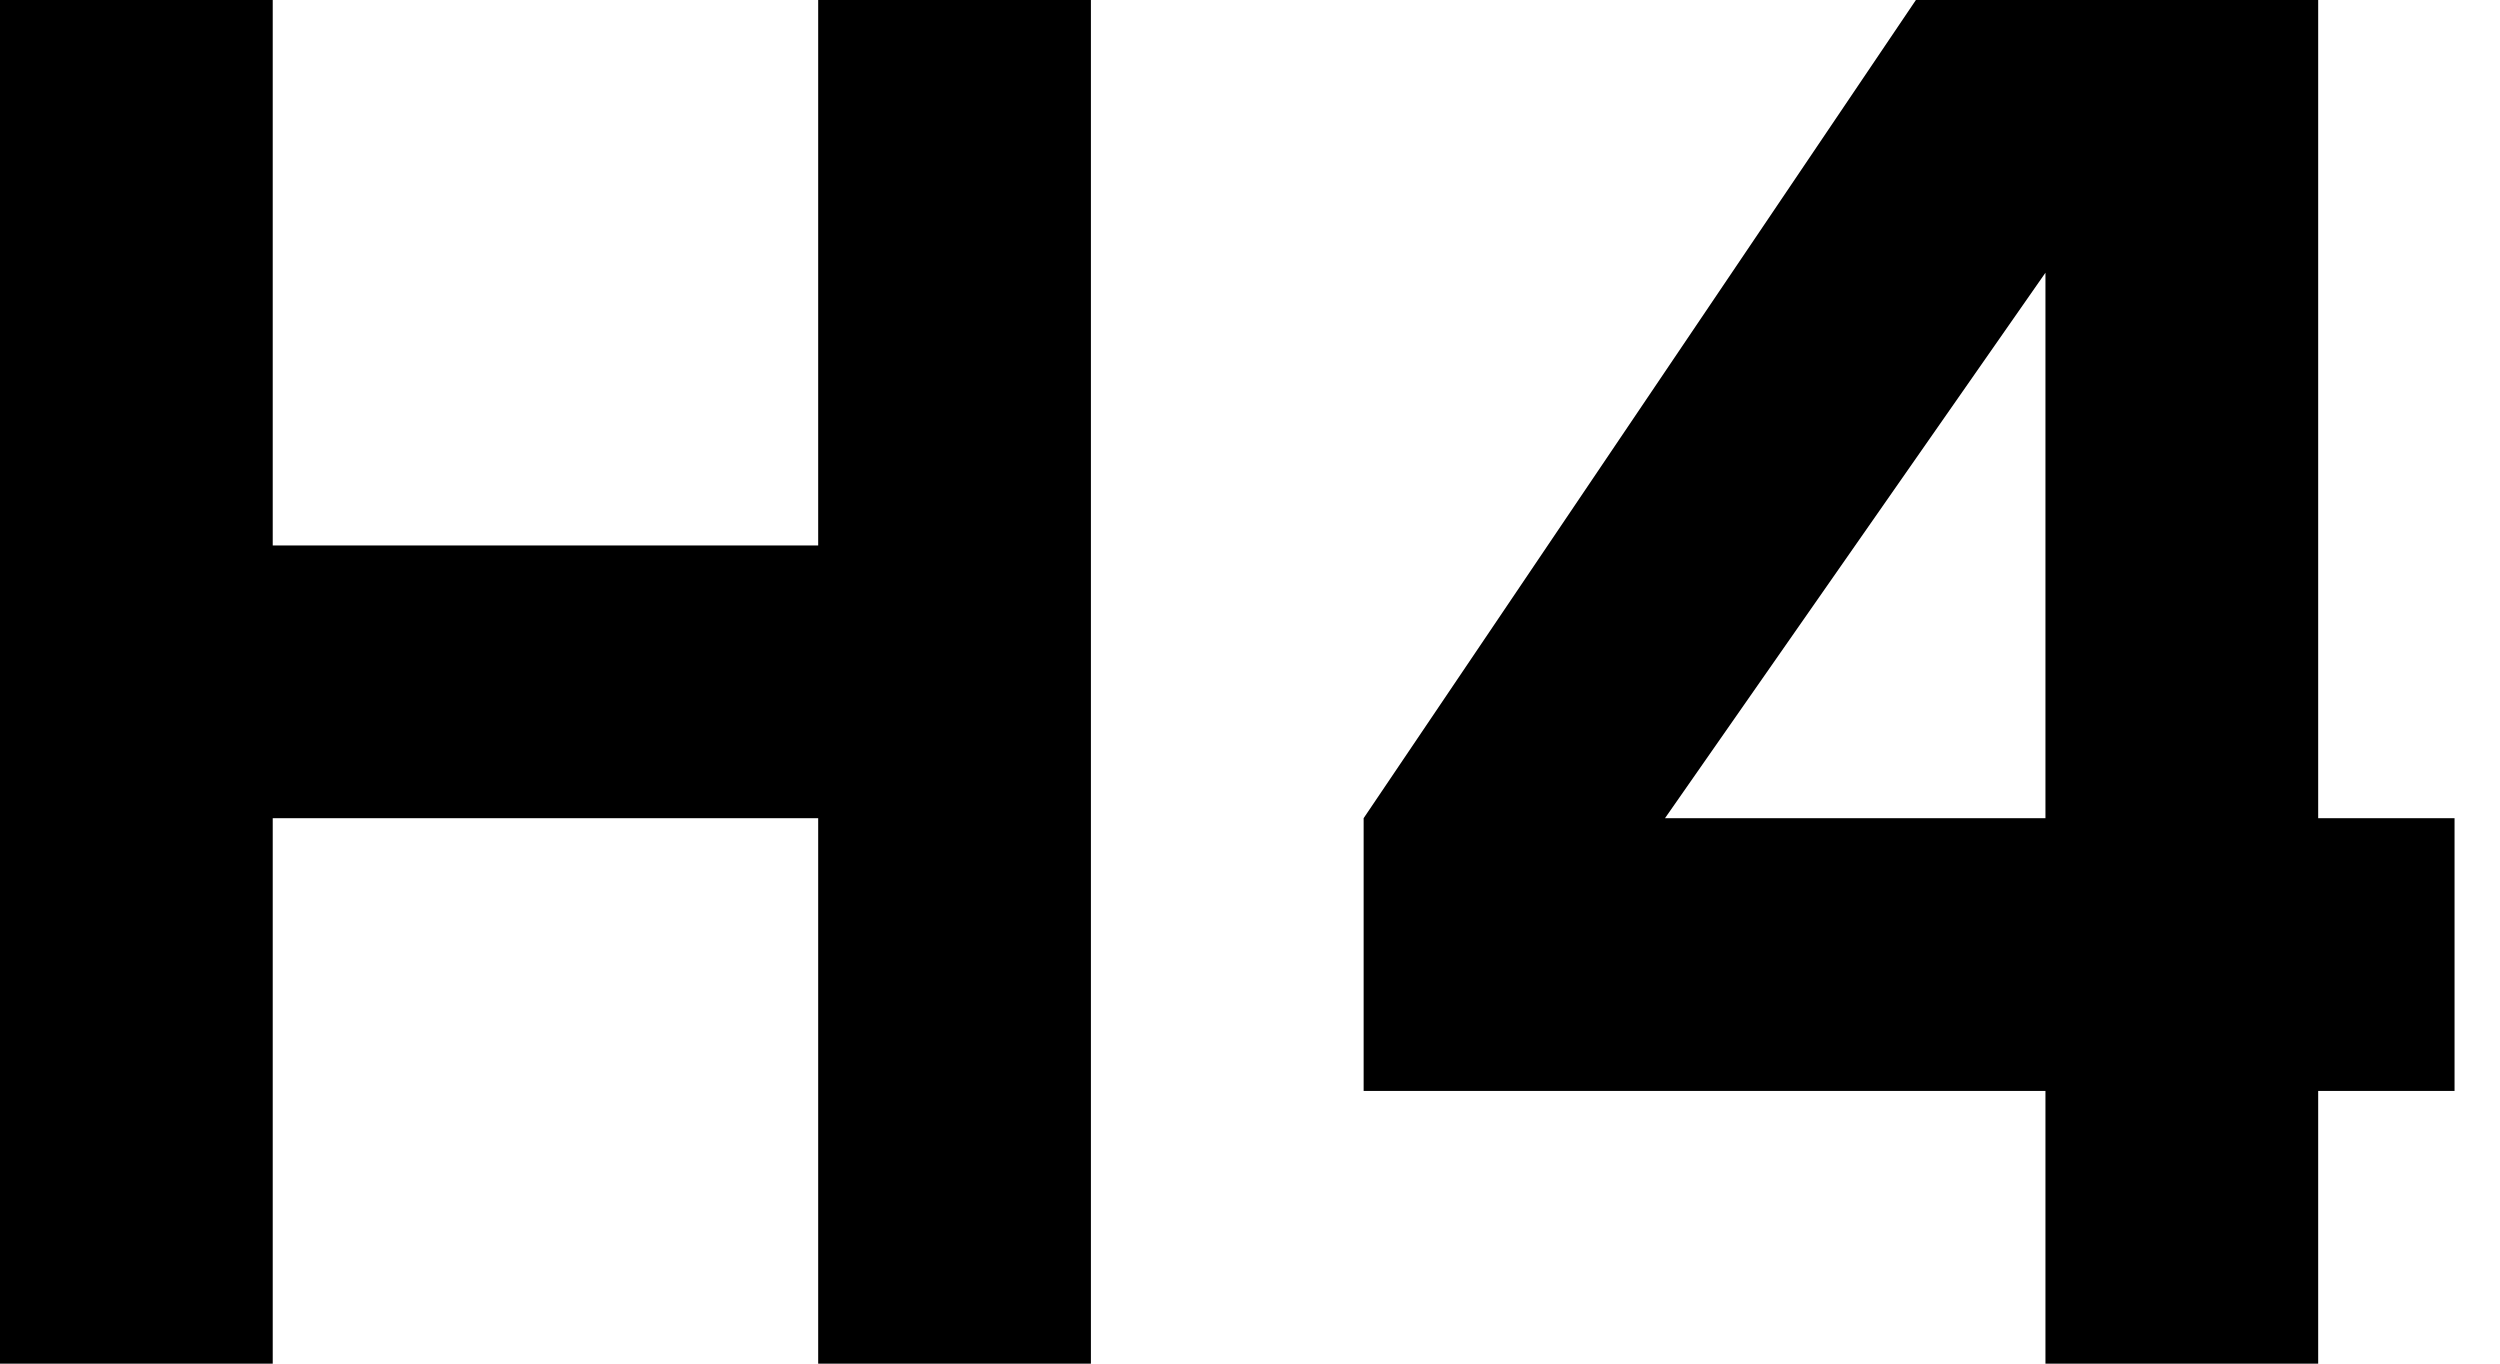
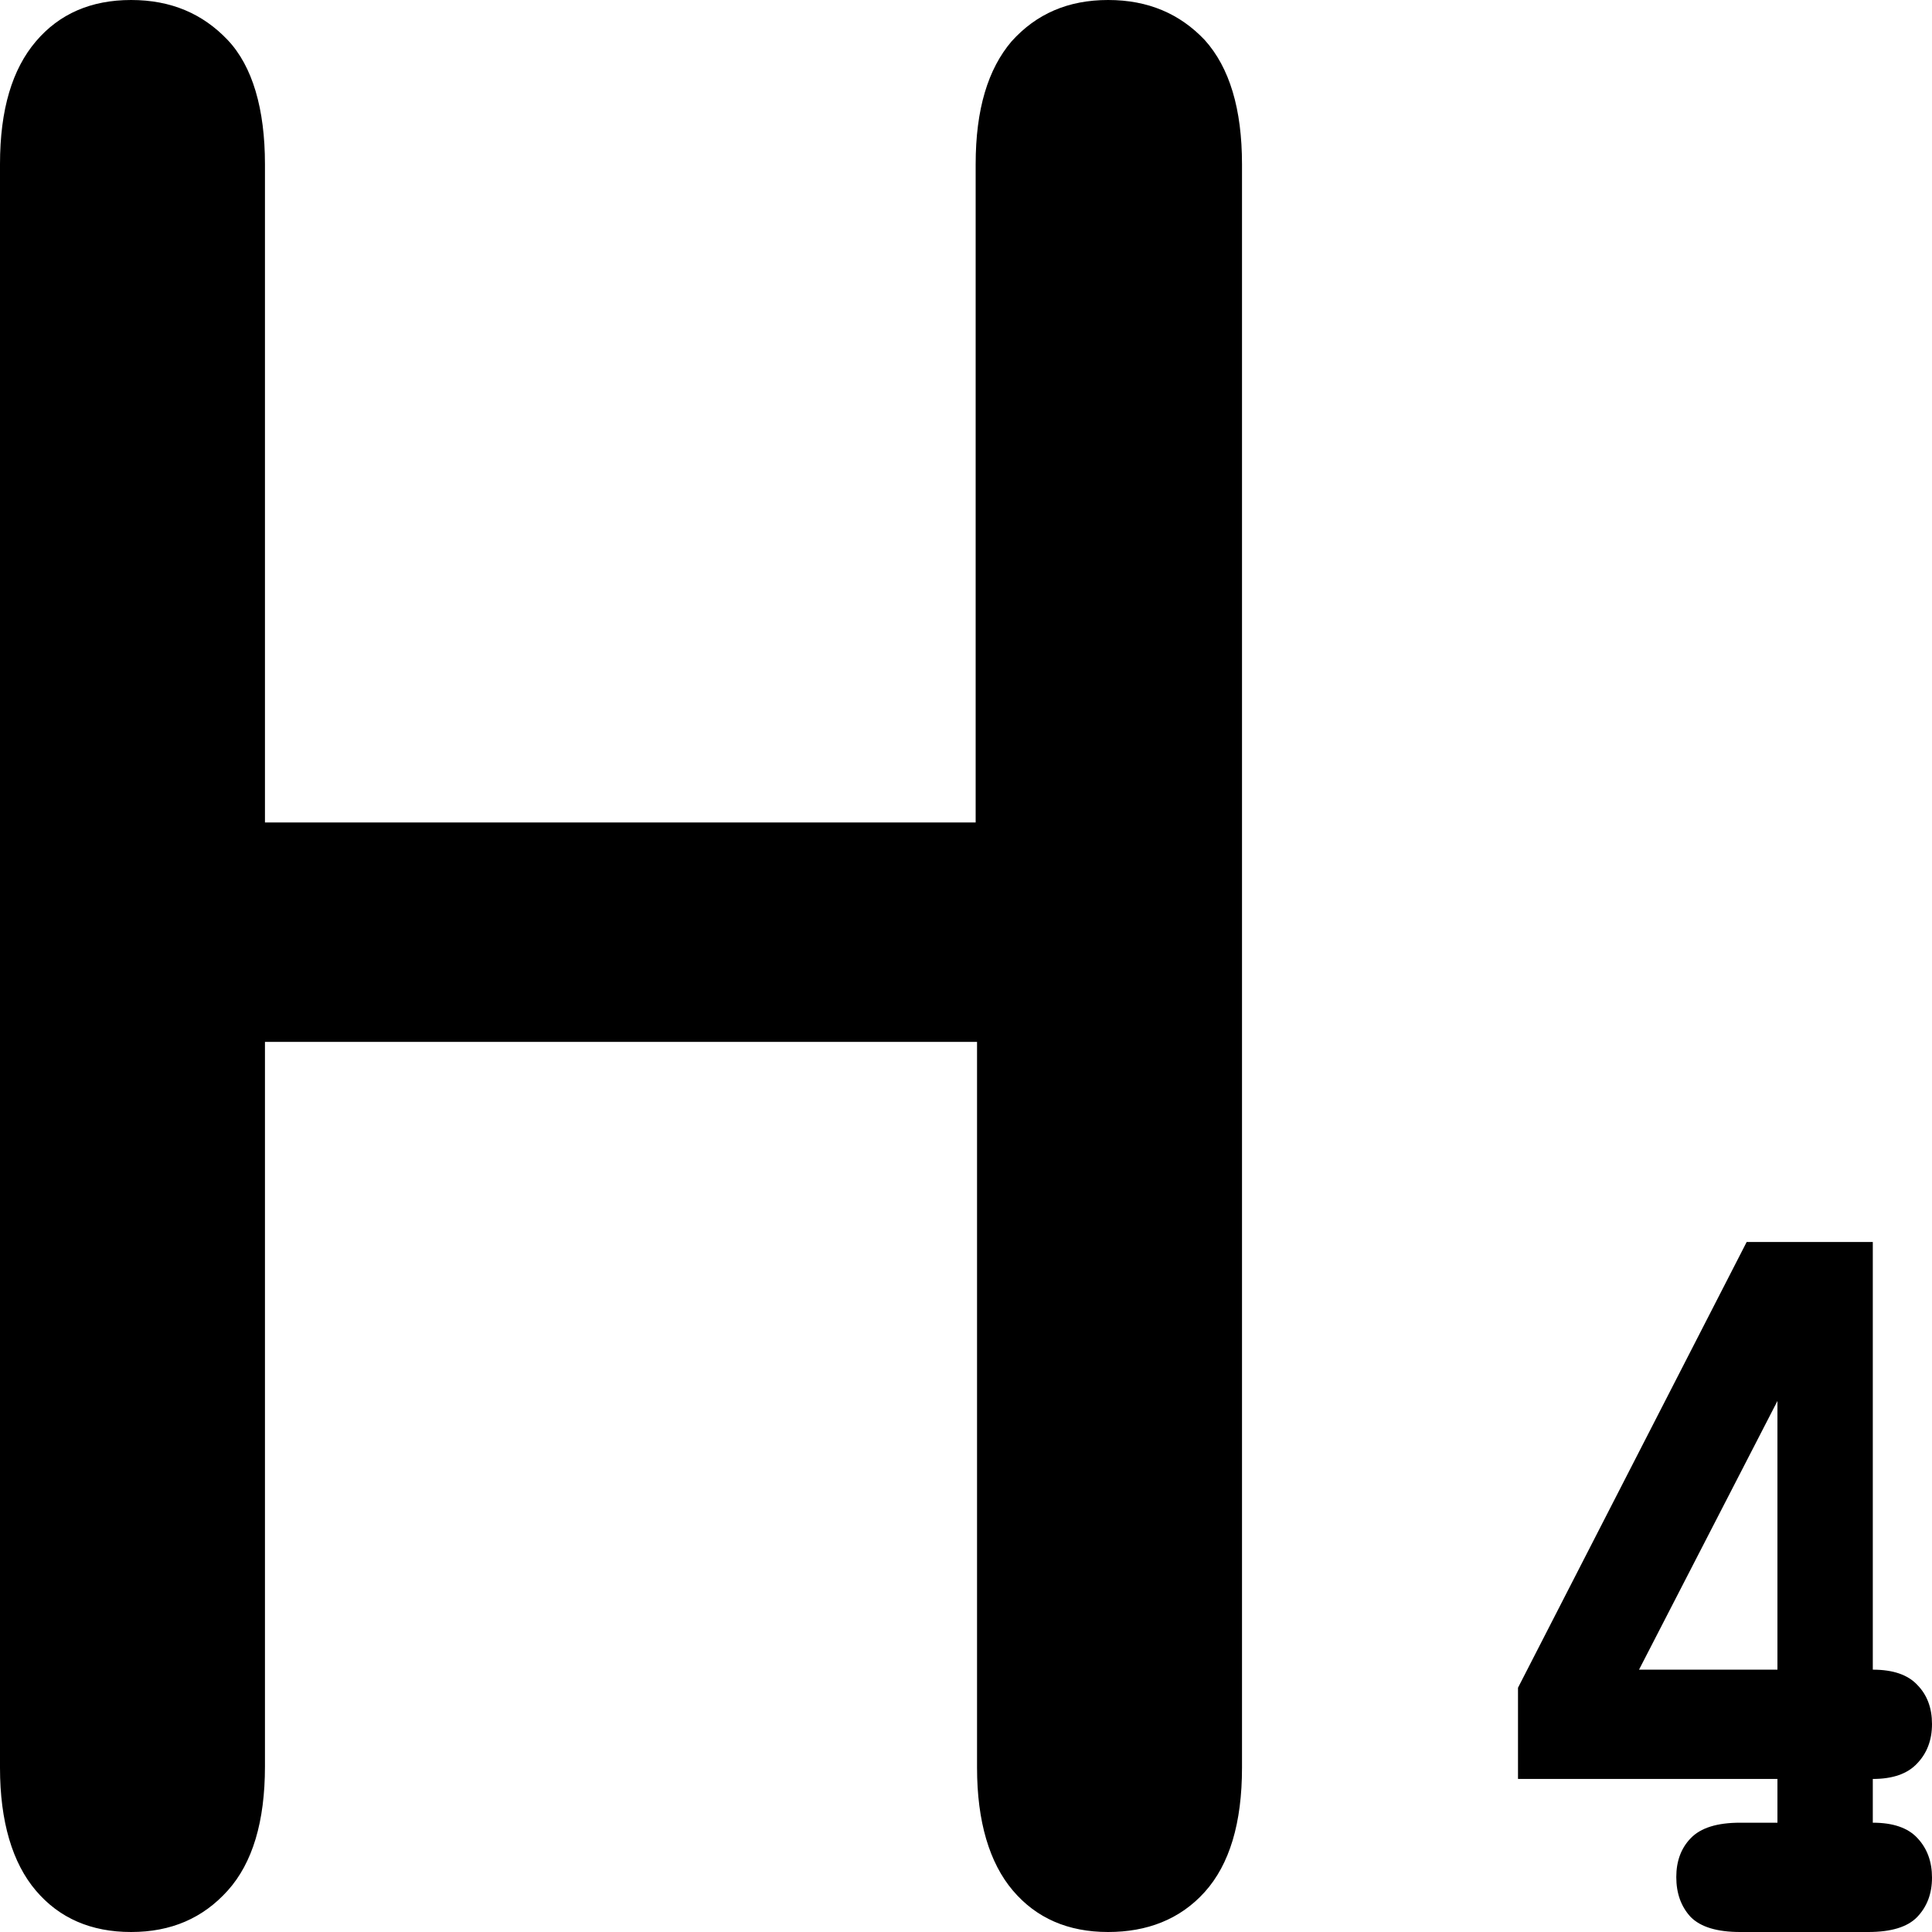
- <svg xmlns="http://www.w3.org/2000/svg" width="22" height="12" viewBox="0 0 22 12" fill="none">
-   <path d="M9.6 12H7.2V7.2H2.4V12H0V0H2.4V4.8H7.2V0H9.6V12ZM21.6 9.6H20.4V12H18V9.6H12V7.2L16.86 0H20.4V7.2H21.6V9.6ZM18 7.2V2.4L14.652 7.2H18Z" fill="black" />
+ <svg xmlns="http://www.w3.org/2000/svg" width="14" height="14" viewBox="0 0 14 14">
+   <path fill-rule="evenodd" clip-rule="evenodd" d="M1.92 5.96V1.19C1.92 0.79 1.83 0.48 1.65 0.29C1.47 0.1 1.24 0 0.95 0C0.66 0 0.43 0.1 0.26 0.3C0.09 0.5 0 0.79 0 1.19V12.81C0 13.2 0.09 13.5 0.26 13.7C0.43 13.9 0.66 14 0.95 14C1.24 14 1.47 13.9 1.65 13.7C1.83 13.5 1.92 13.2 1.92 12.8V7.55H7.08V12.81C7.08 13.2 7.17 13.5 7.34 13.7C7.51 13.9 7.74 14 8.03 14C8.31 14 8.55 13.91 8.73 13.71C8.91 13.51 9 13.21 9 12.81V1.19C9 0.79 8.91 0.49 8.73 0.29C8.55 0.1 8.32 0 8.03 0C7.74 0 7.51 0.1 7.33 0.3C7.16 0.5 7.07 0.79 7.07 1.19V5.96H1.92ZM13.571 12.099V9H12.657L11 12.23V12.891H12.88V13.208H12.61C12.443 13.208 12.324 13.245 12.252 13.32C12.182 13.392 12.147 13.486 12.147 13.602C12.147 13.72 12.182 13.817 12.252 13.892C12.324 13.964 12.443 14 12.61 14H13.538C13.704 14 13.822 13.964 13.892 13.892C13.964 13.817 14 13.722 14 13.606C14 13.49 13.965 13.395 13.895 13.32C13.826 13.245 13.718 13.208 13.571 13.208V12.891C13.715 12.891 13.822 12.854 13.892 12.779C13.964 12.704 14 12.609 14 12.493C14 12.377 13.965 12.283 13.895 12.211C13.826 12.136 13.718 12.099 13.571 12.099ZM12.88 10.152V12.099H11.877L12.88 10.152Z" />
</svg>
